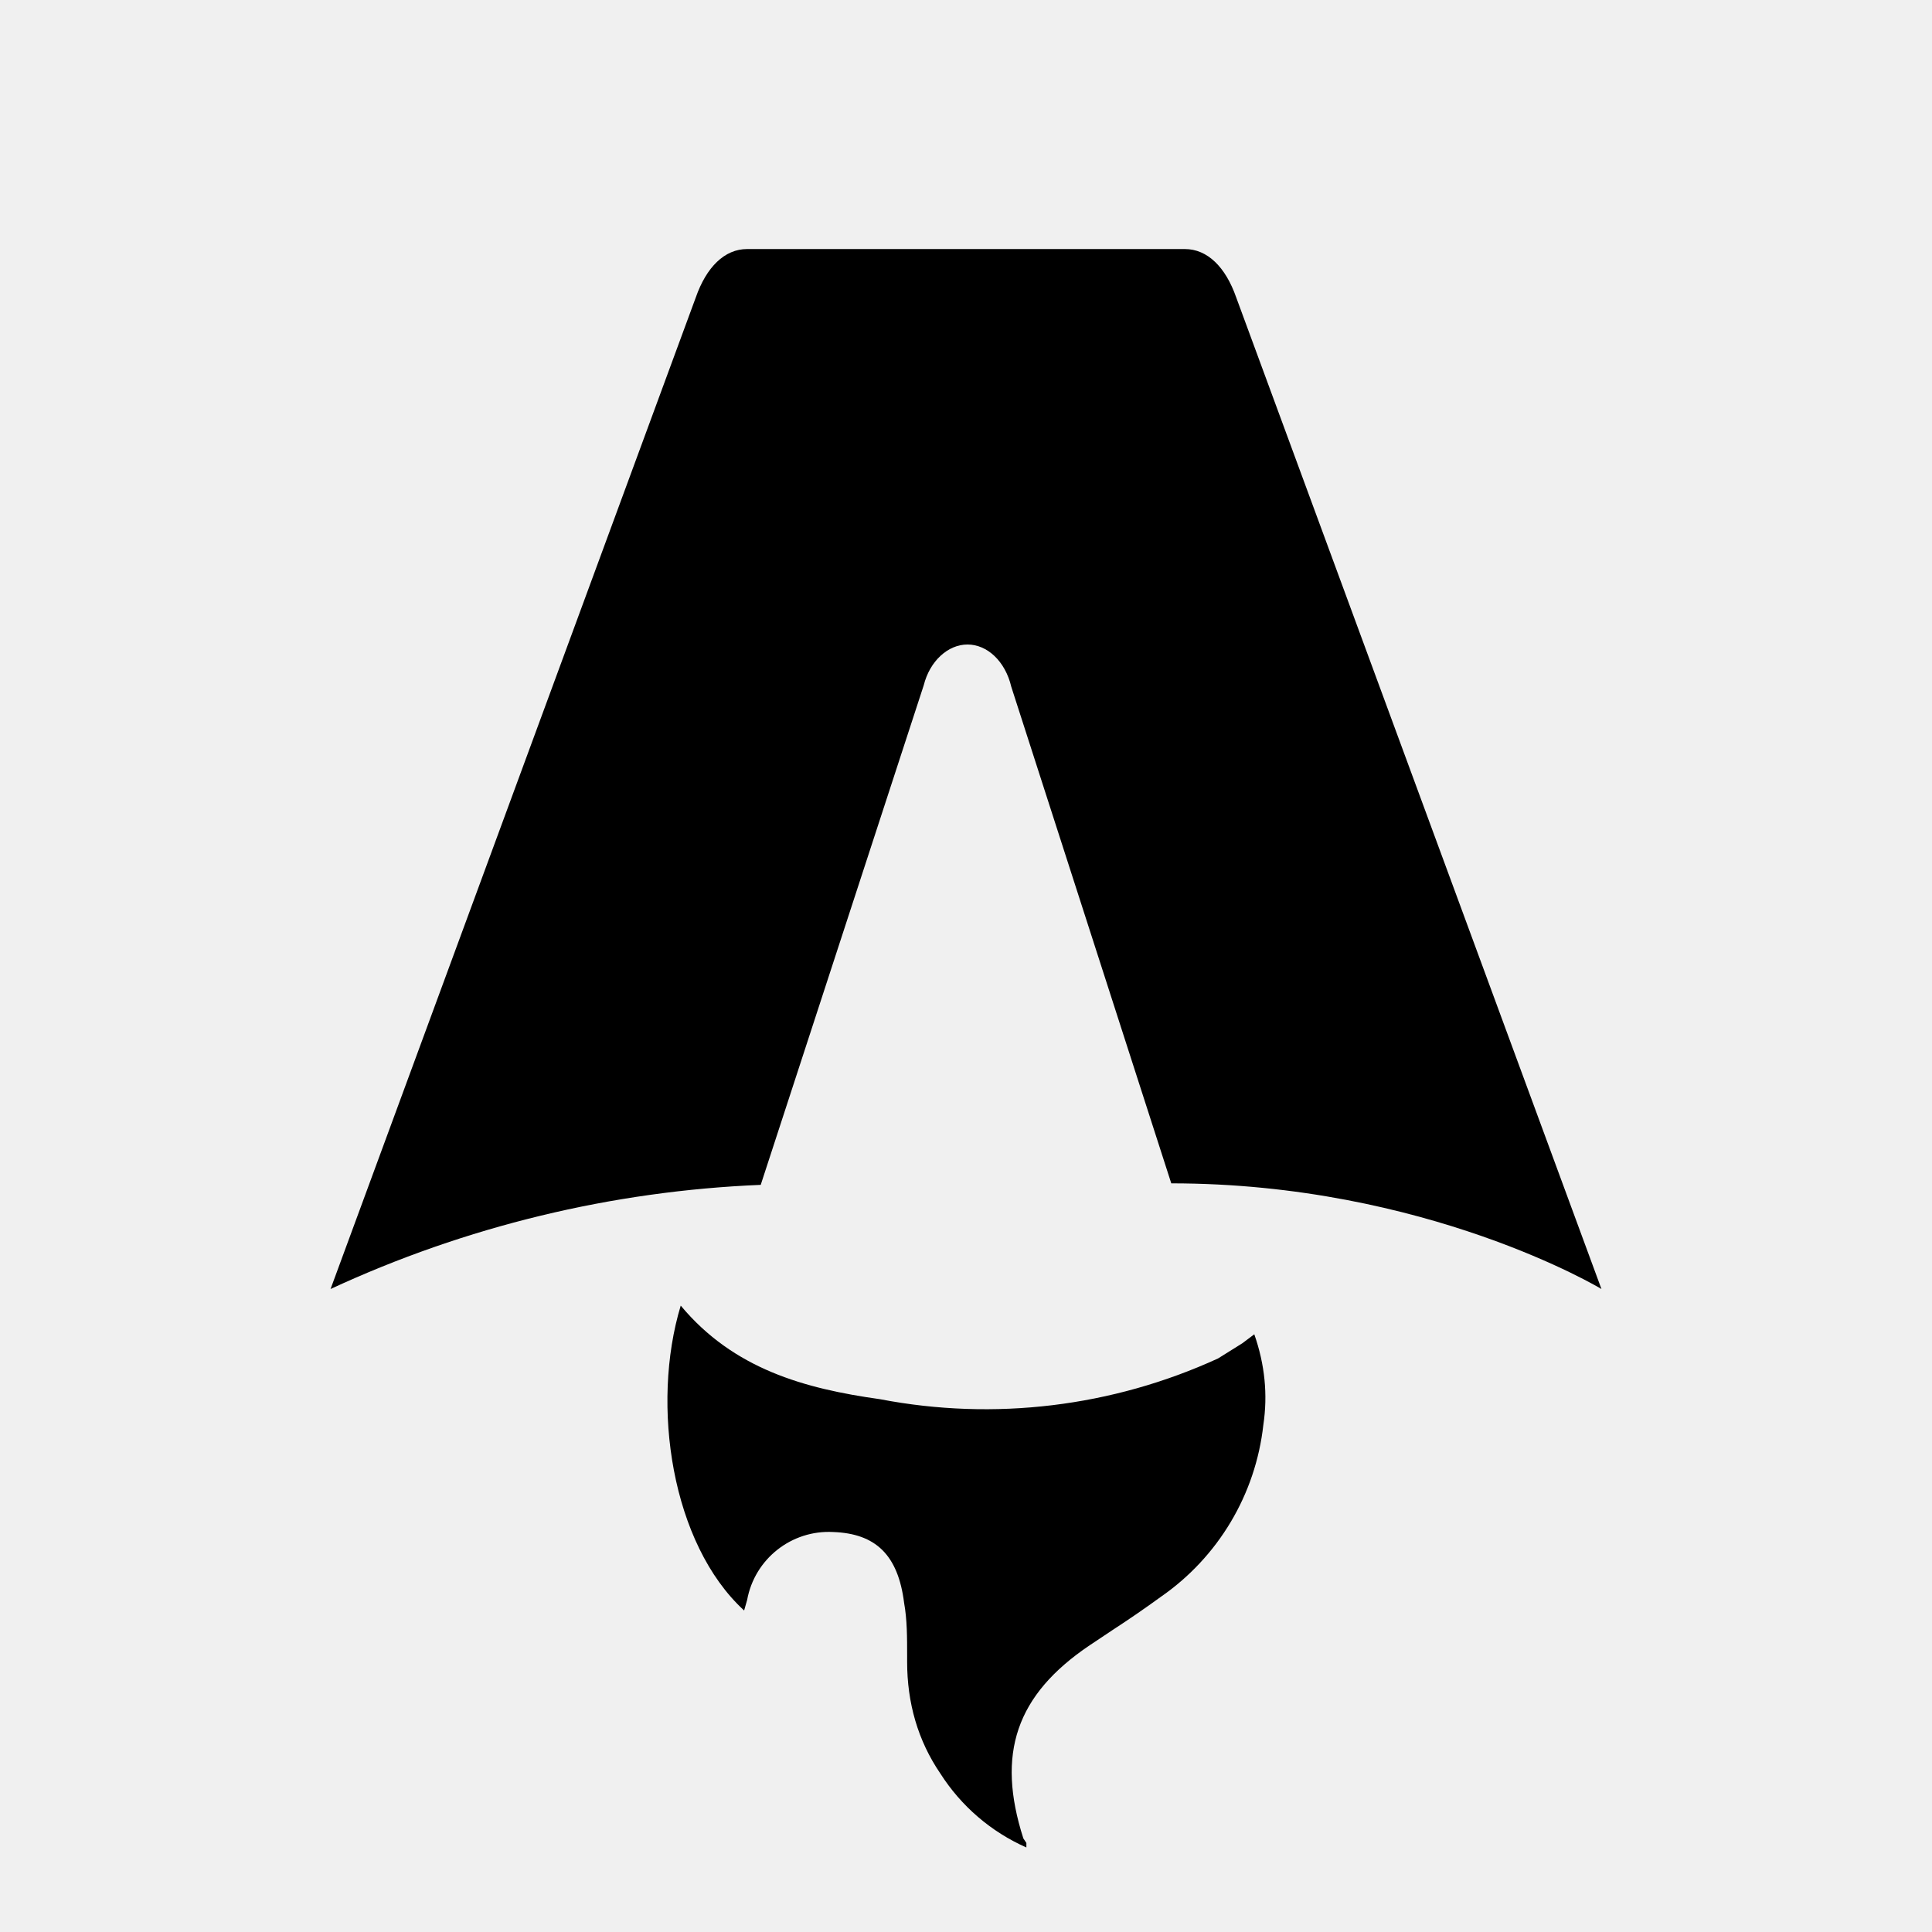
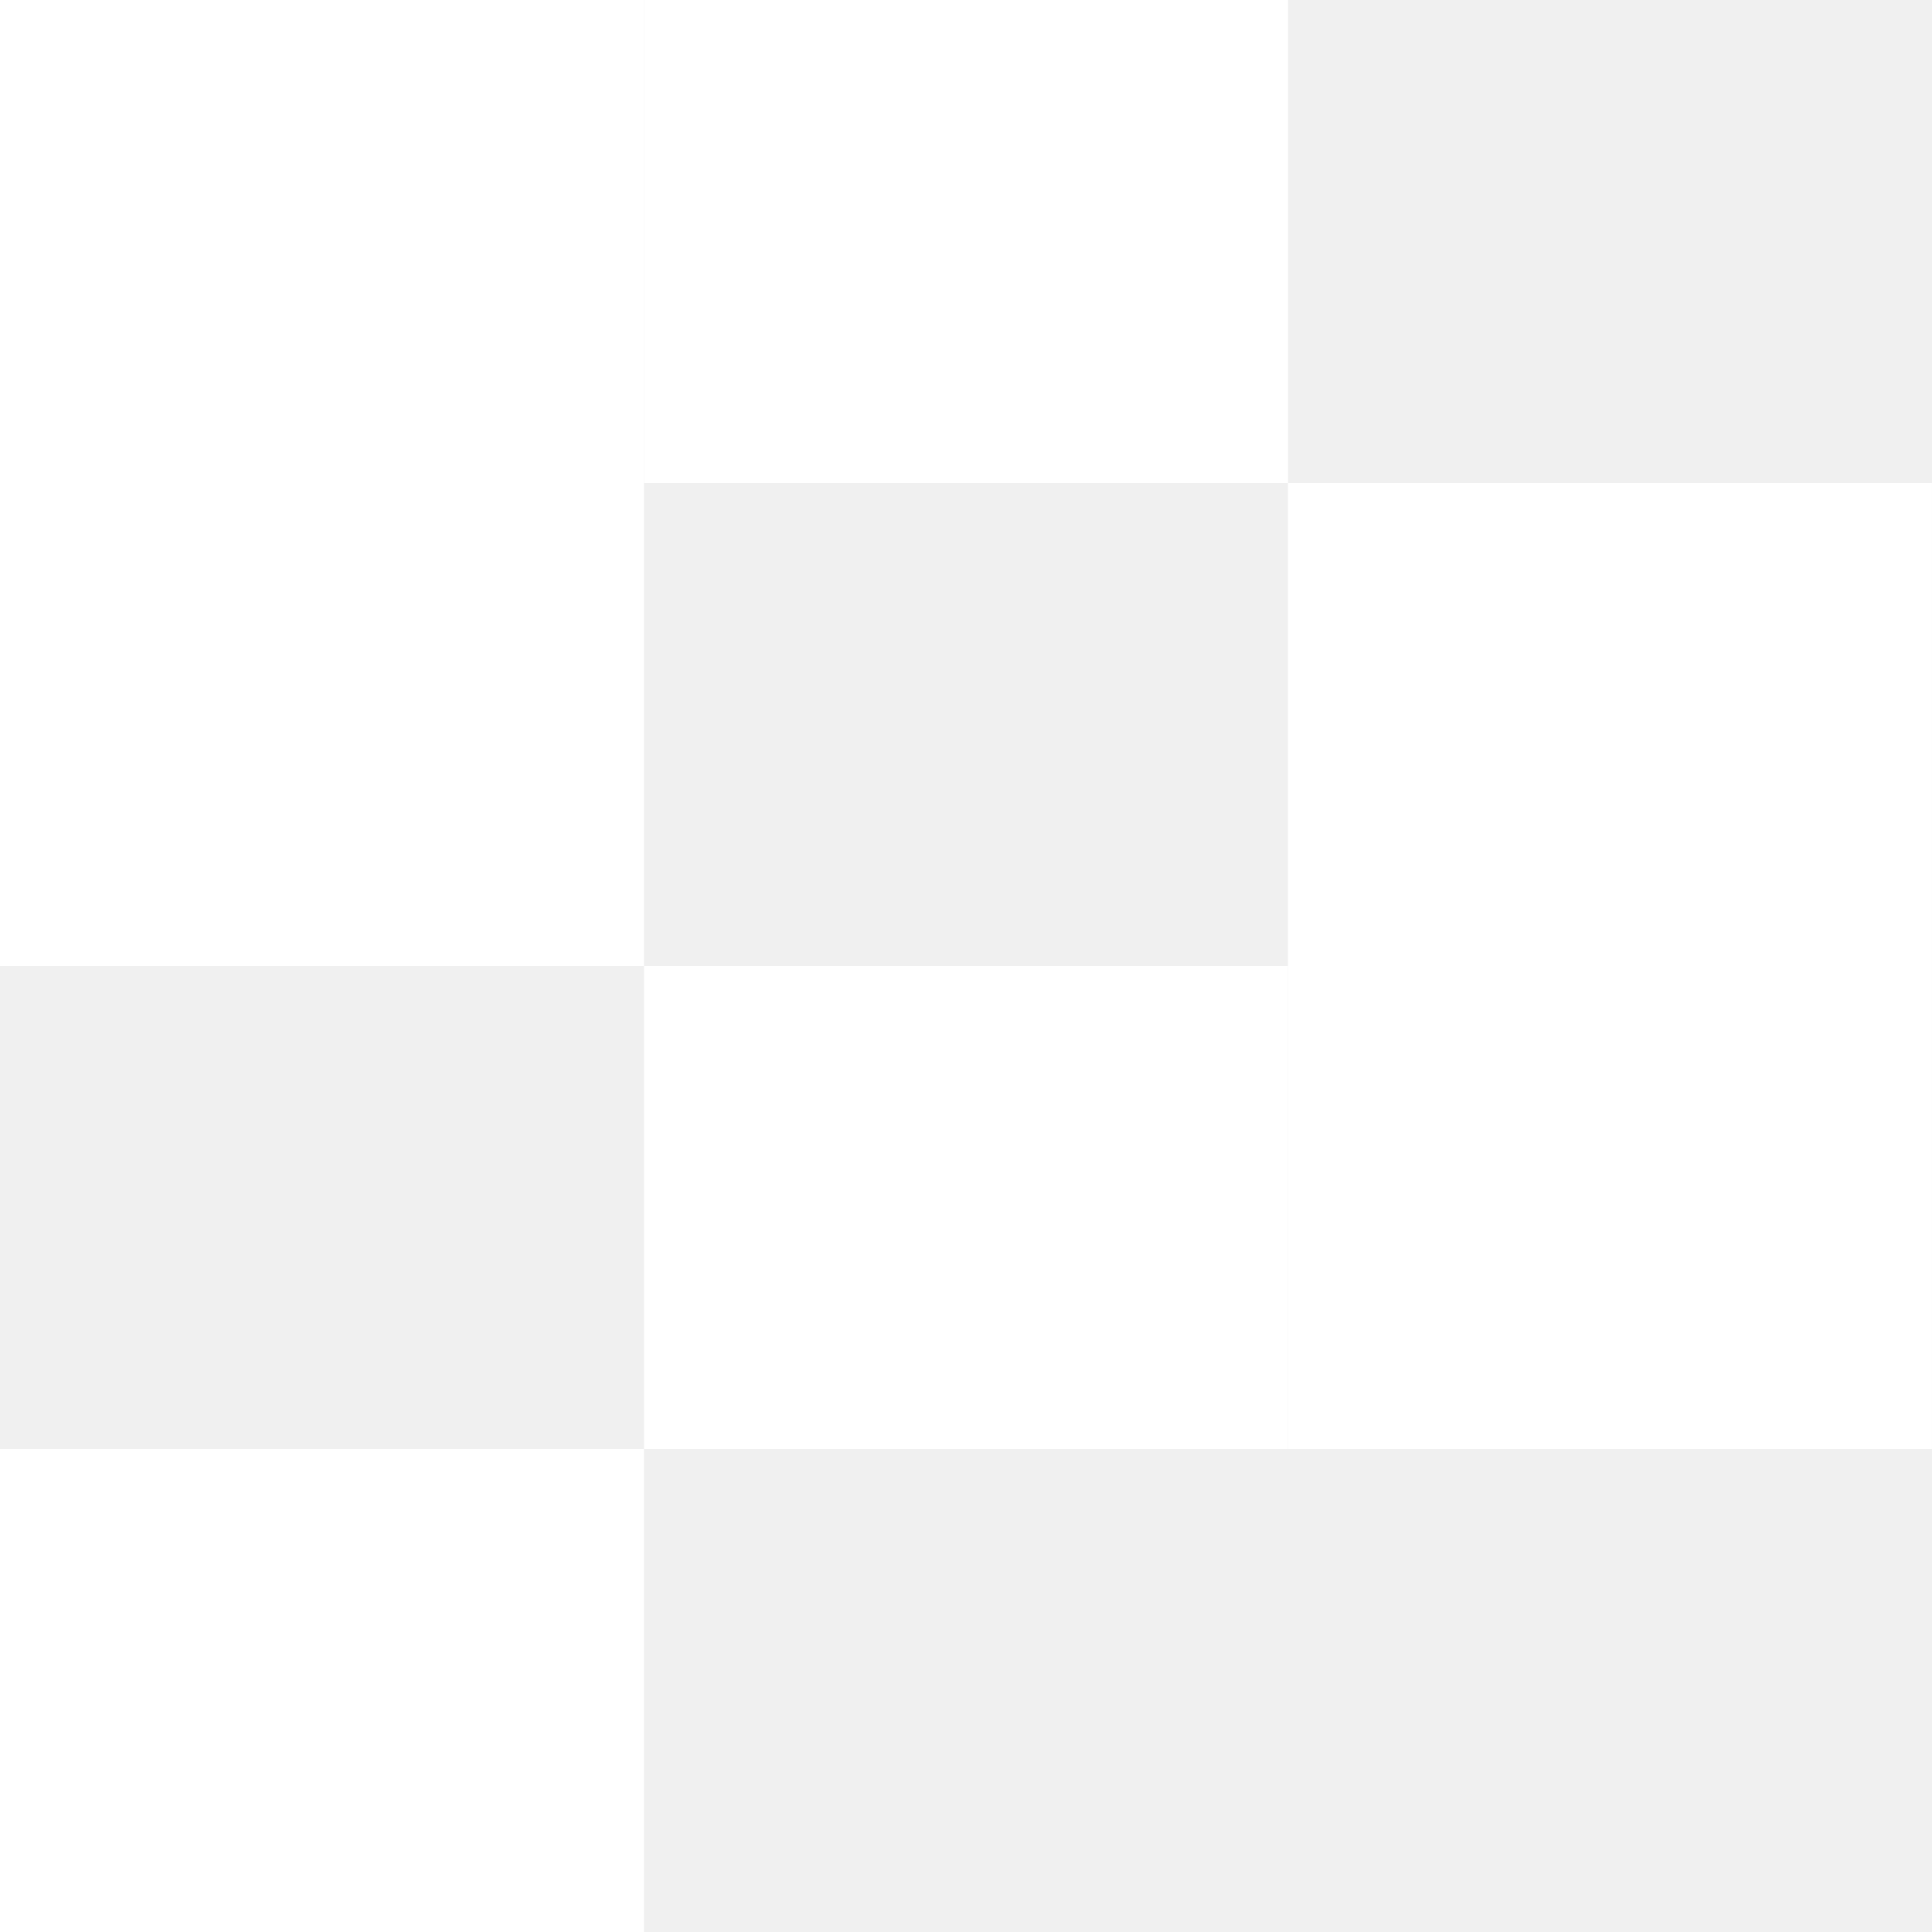
- <svg xmlns="http://www.w3.org/2000/svg" fill="none" viewBox="0 0 128 128">
-   <path d="M50.4 78.5a75.1 75.1 0 0 0-28.5 6.9l24.2-65.7c.7-2 1.9-3.2 3.4-3.2h29c1.5 0 2.7 1.2 3.4 3.2l24.2 65.7s-11.6-7-28.5-7L67 45.5c-.4-1.7-1.6-2.8-2.9-2.8-1.3 0-2.5 1.1-2.9 2.7L50.4 78.5Zm-1.1 28.2Zm-4.2-20.2c-2 6.6-.6 15.8 4.2 20.2a17.5 17.5 0 0 1 .2-.7 5.5 5.5 0 0 1 5.7-4.5c2.8.1 4.3 1.5 4.7 4.7.2 1.1.2 2.3.2 3.5v.4c0 2.7.7 5.2 2.2 7.4a13 13 0 0 0 5.7 4.9v-.3l-.2-.3c-1.8-5.6-.5-9.5 4.4-12.8l1.5-1a73 73 0 0 0 3.2-2.2 16 16 0 0 0 6.8-11.4c.3-2 .1-4-.6-6l-.8.6-1.6 1a37 37 0 0 1-22.4 2.7c-5-.7-9.7-2-13.2-6.2Z" />
+ <svg xmlns="http://www.w3.org/2000/svg" width="20" height="20" viewBox="0 0 40 40" fill="none">
+   <g clip-path="url(#clip0_70_4)">
+     <rect x="2.5" y="2.5" width="8.333" height="5" fill="white" stroke="white" stroke-width="5" />
+     <rect x="2.5" y="12.5" width="8.333" height="5" fill="white" stroke="white" stroke-width="5" />
+     <rect x="15.834" y="22.5" width="8.333" height="5" fill="white" stroke="white" stroke-width="5" />
+     <rect y="30" width="13.333" height="10" fill="white" />
+     <rect x="15.834" y="2.5" width="8.333" height="5" fill="white" stroke="white" stroke-width="5" />
+     <rect x="29.166" y="12.5" width="8.333" height="5" fill="white" stroke="white" stroke-width="5" />
+     <rect x="29.166" y="22.5" width="8.333" height="5" fill="white" stroke="white" stroke-width="5" />
+   </g>
+   <defs>
+     <clipPath id="clip0_70_4">
+       <rect width="40" height="40" fill="white" />
+     </clipPath>
+   </defs>
  <style>
-         path { fill: #000; }
        @media (prefers-color-scheme: dark) {
-             path { fill: #FFF; }
+             path {
+                 fill: #FFF;
+             }
        }
    </style>
</svg>
